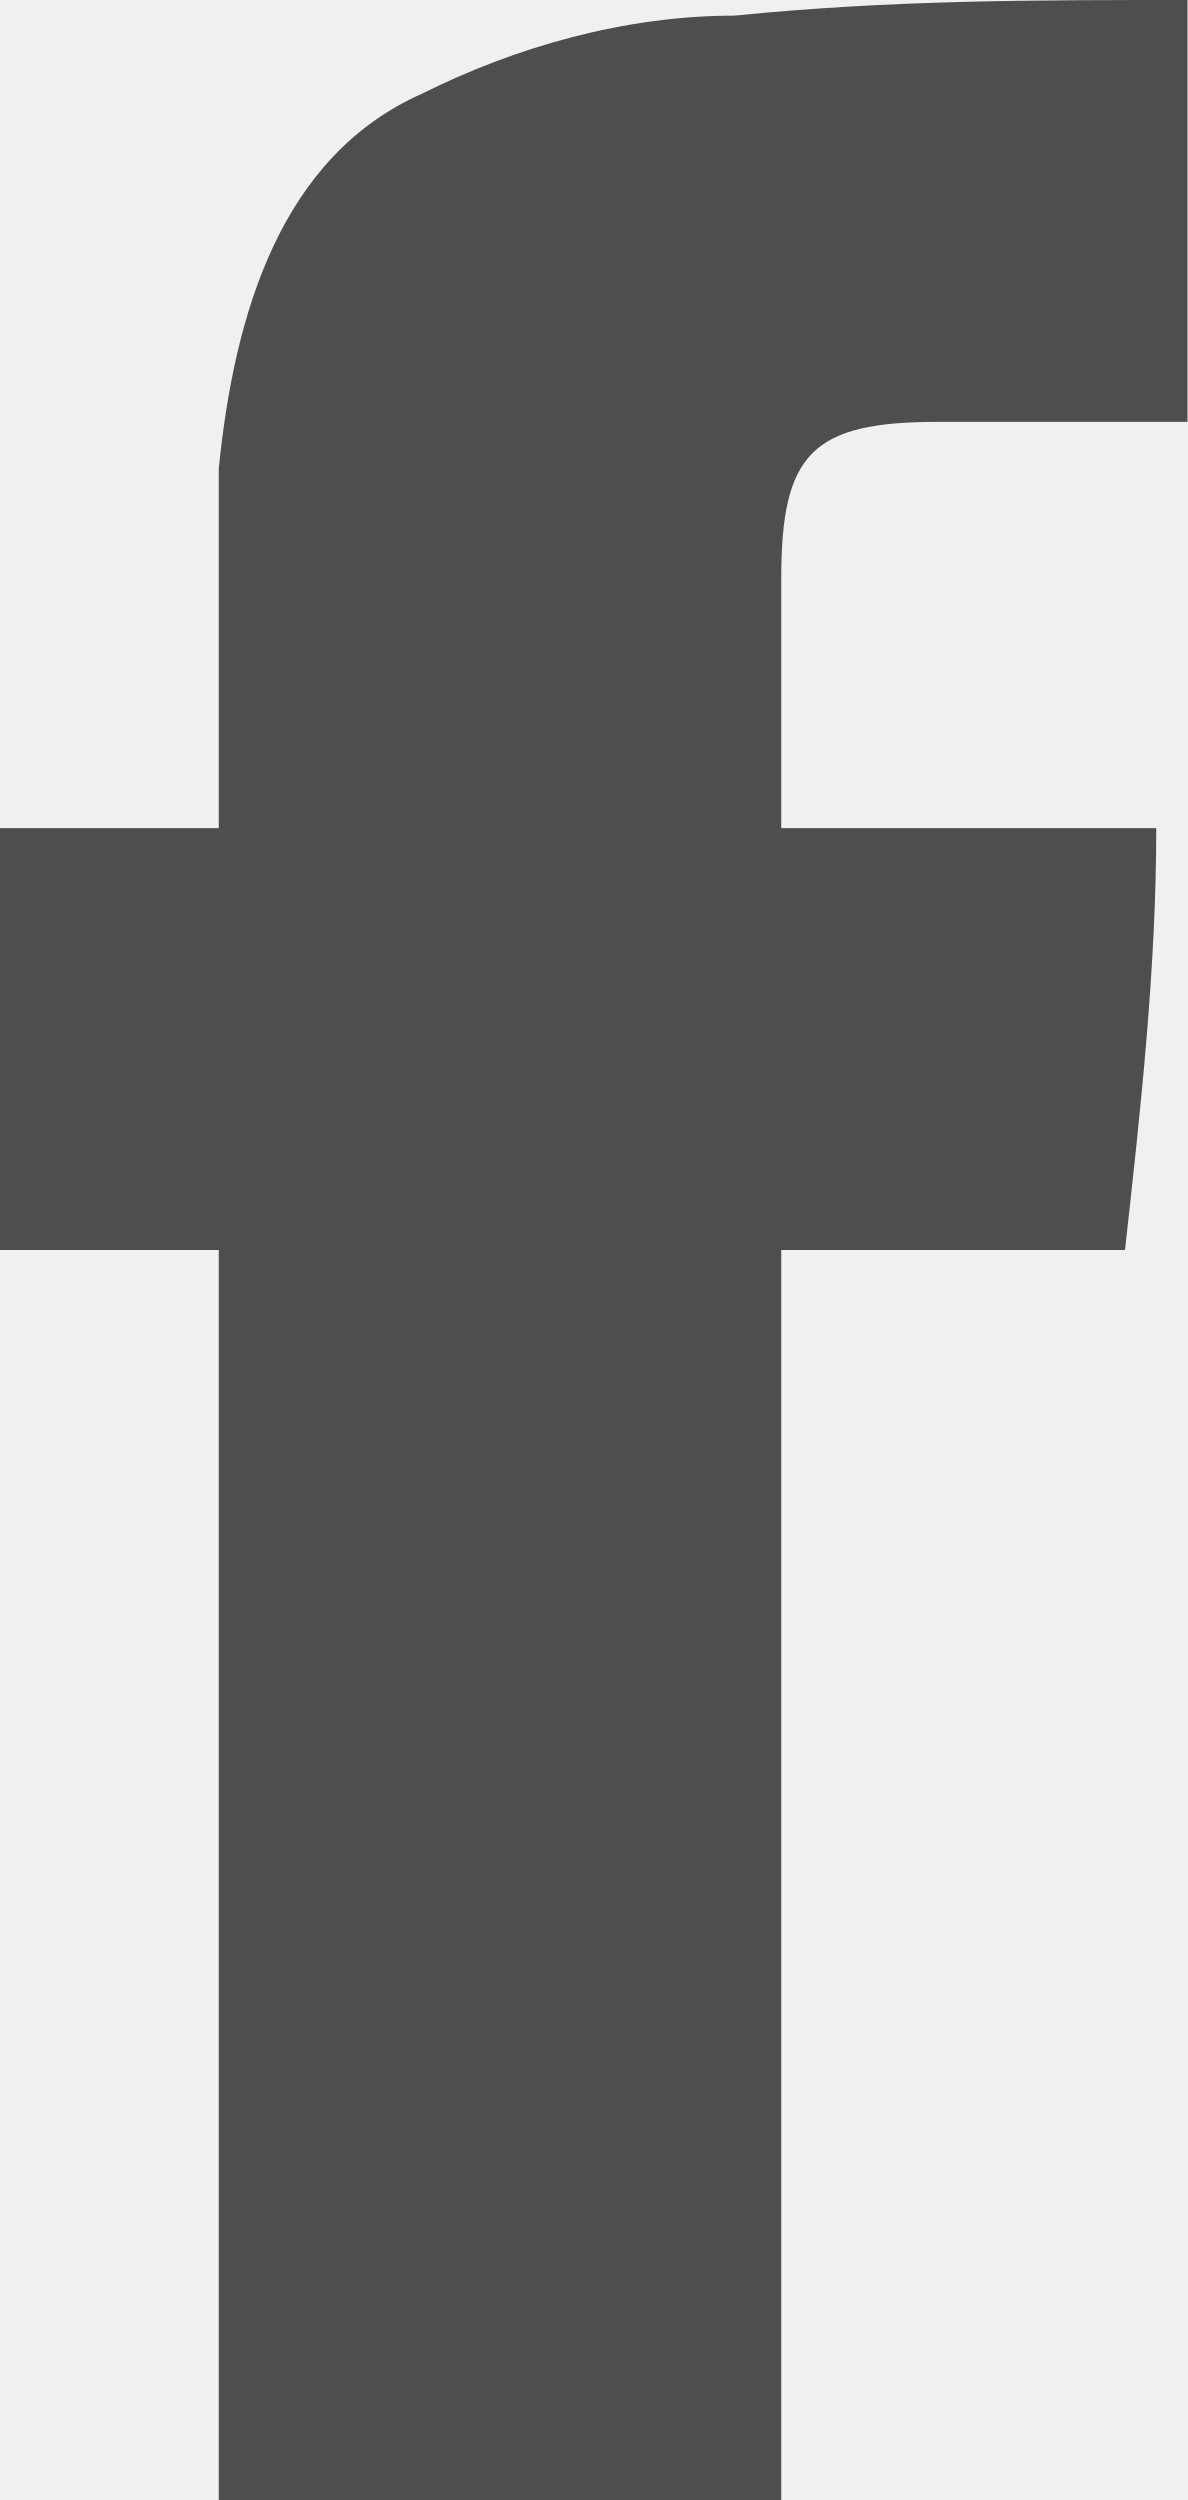
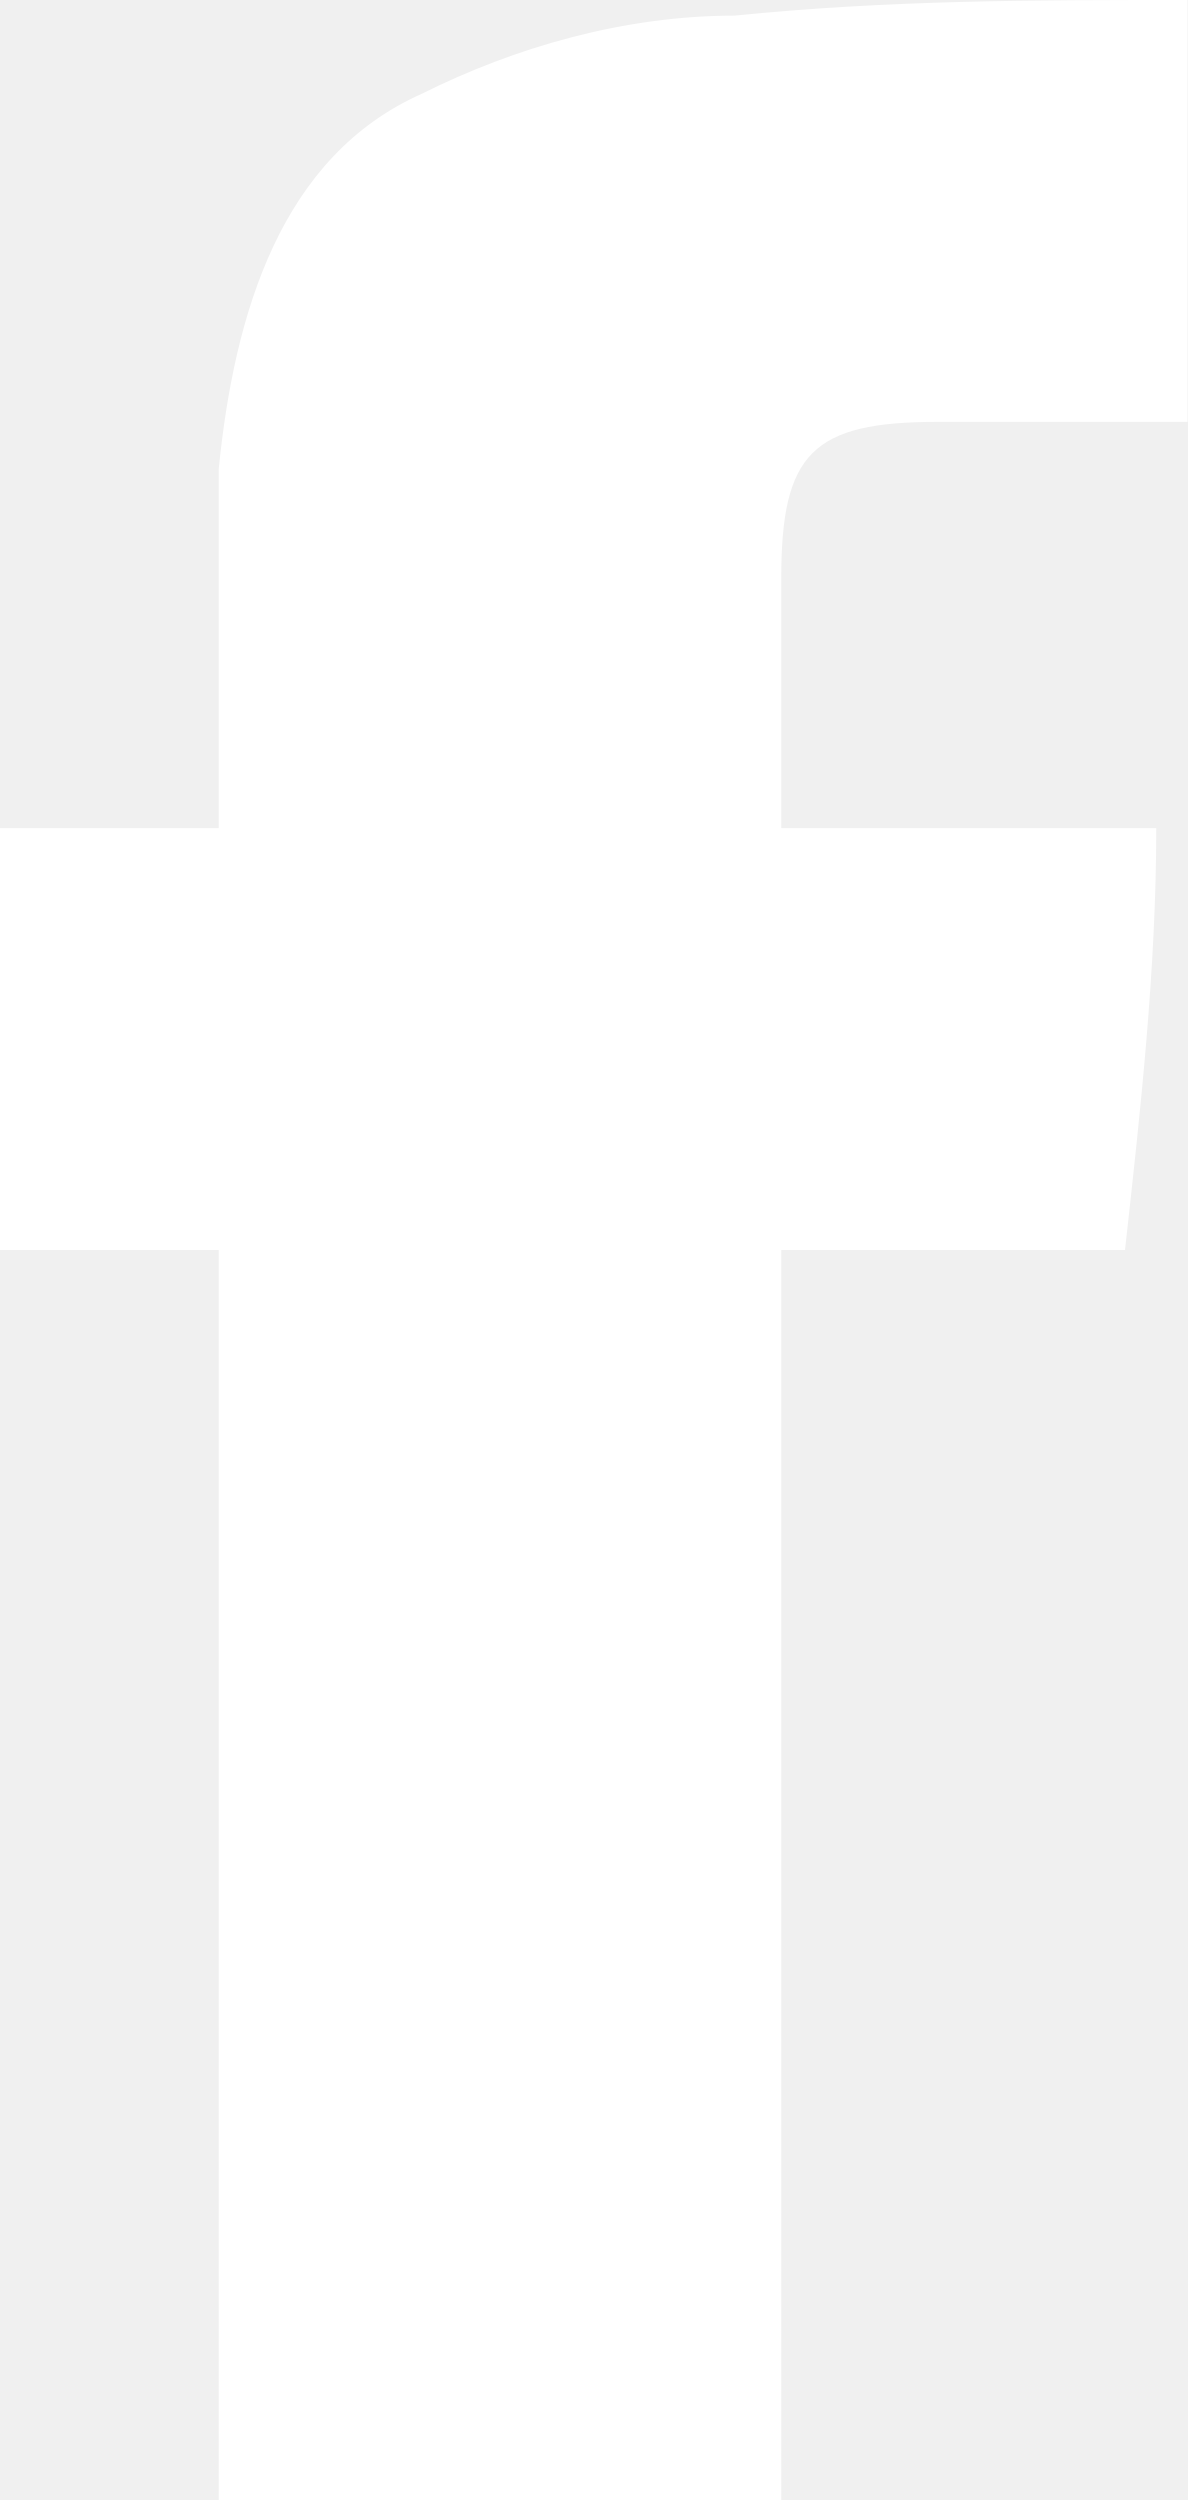
<svg xmlns="http://www.w3.org/2000/svg" width="7.6" height="16" viewBox="0 0 7.6 16">
-   <path fill="#4E4E4E" d="M7.6 0v2.7H6c-.8 0-1 .2-1 1V5.3h2.4c0 .9-.1 1.8-.2 2.7H5v8H1.4V8H0V5.3h1.4V3c.1-1 .4-2 1.3-2.4.6-.3 1.3-.5 2-.5C5.7 0 6.6 0 7.6 0z" />
+   <path fill="#FFF" d="M7.6 0v2.7H6c-.8 0-1 .2-1 1V5.3h2.4c0 .9-.1 1.8-.2 2.7H5v8H1.4V8H0V5.3h1.4V3c.1-1 .4-2 1.3-2.4.6-.3 1.3-.5 2-.5C5.7 0 6.6 0 7.6 0z" />
</svg>
